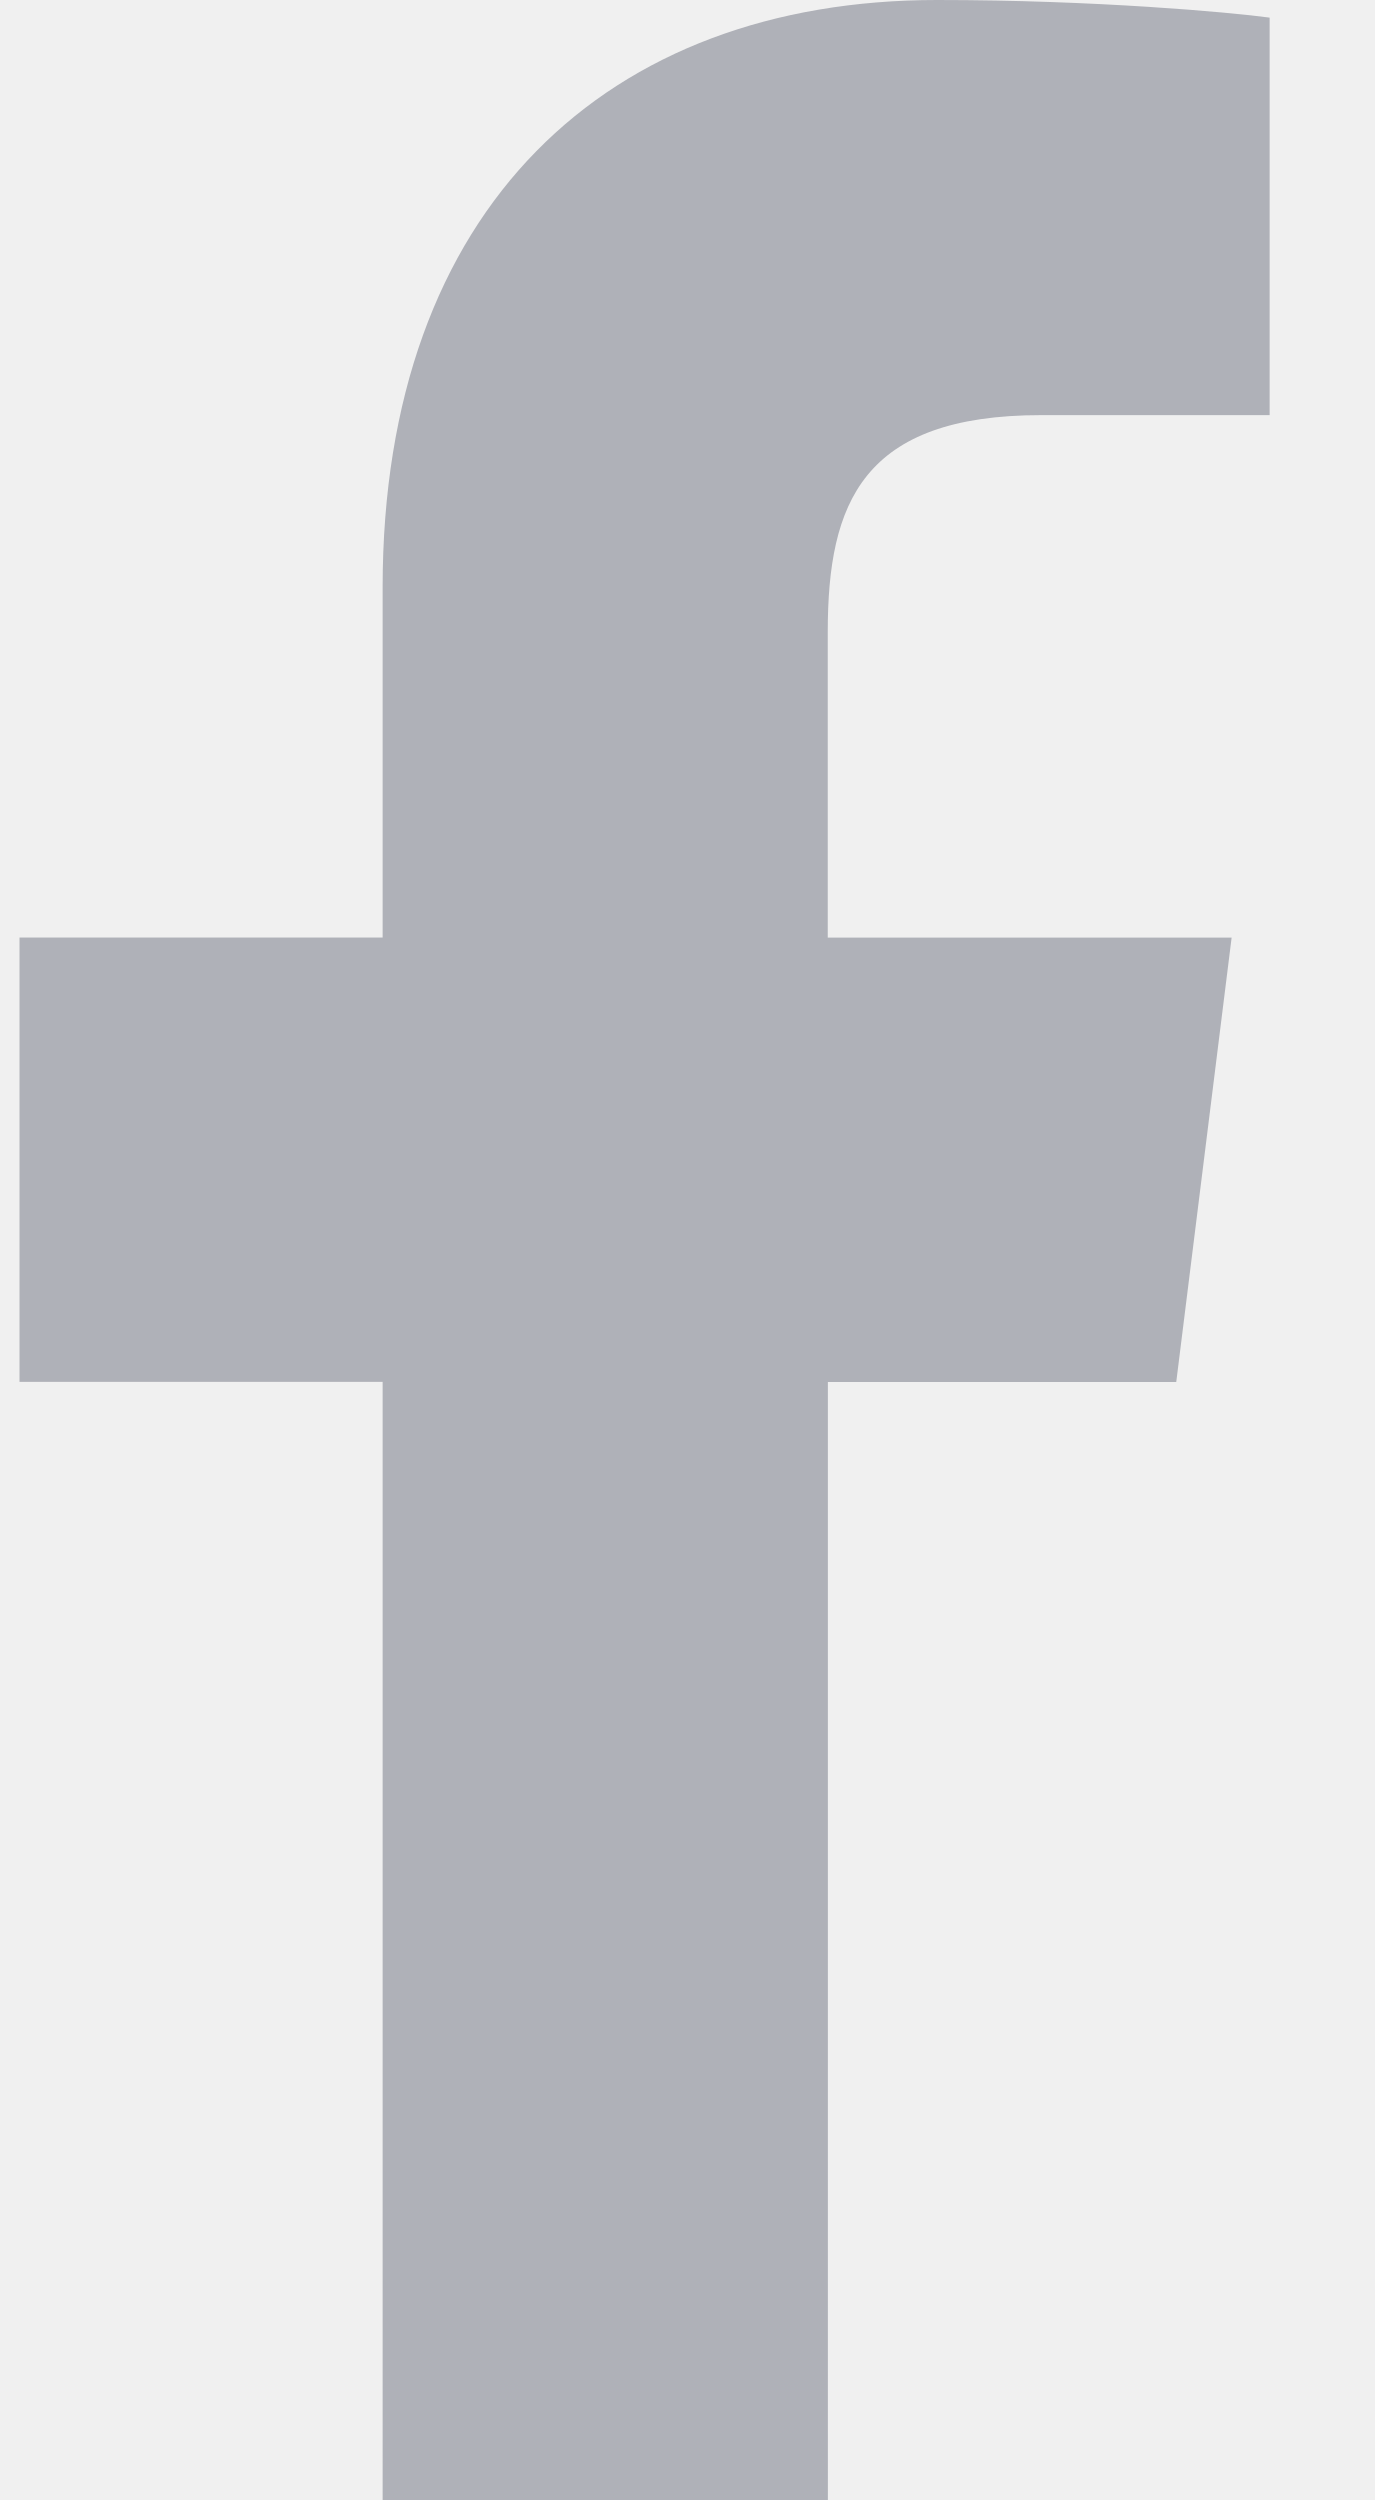
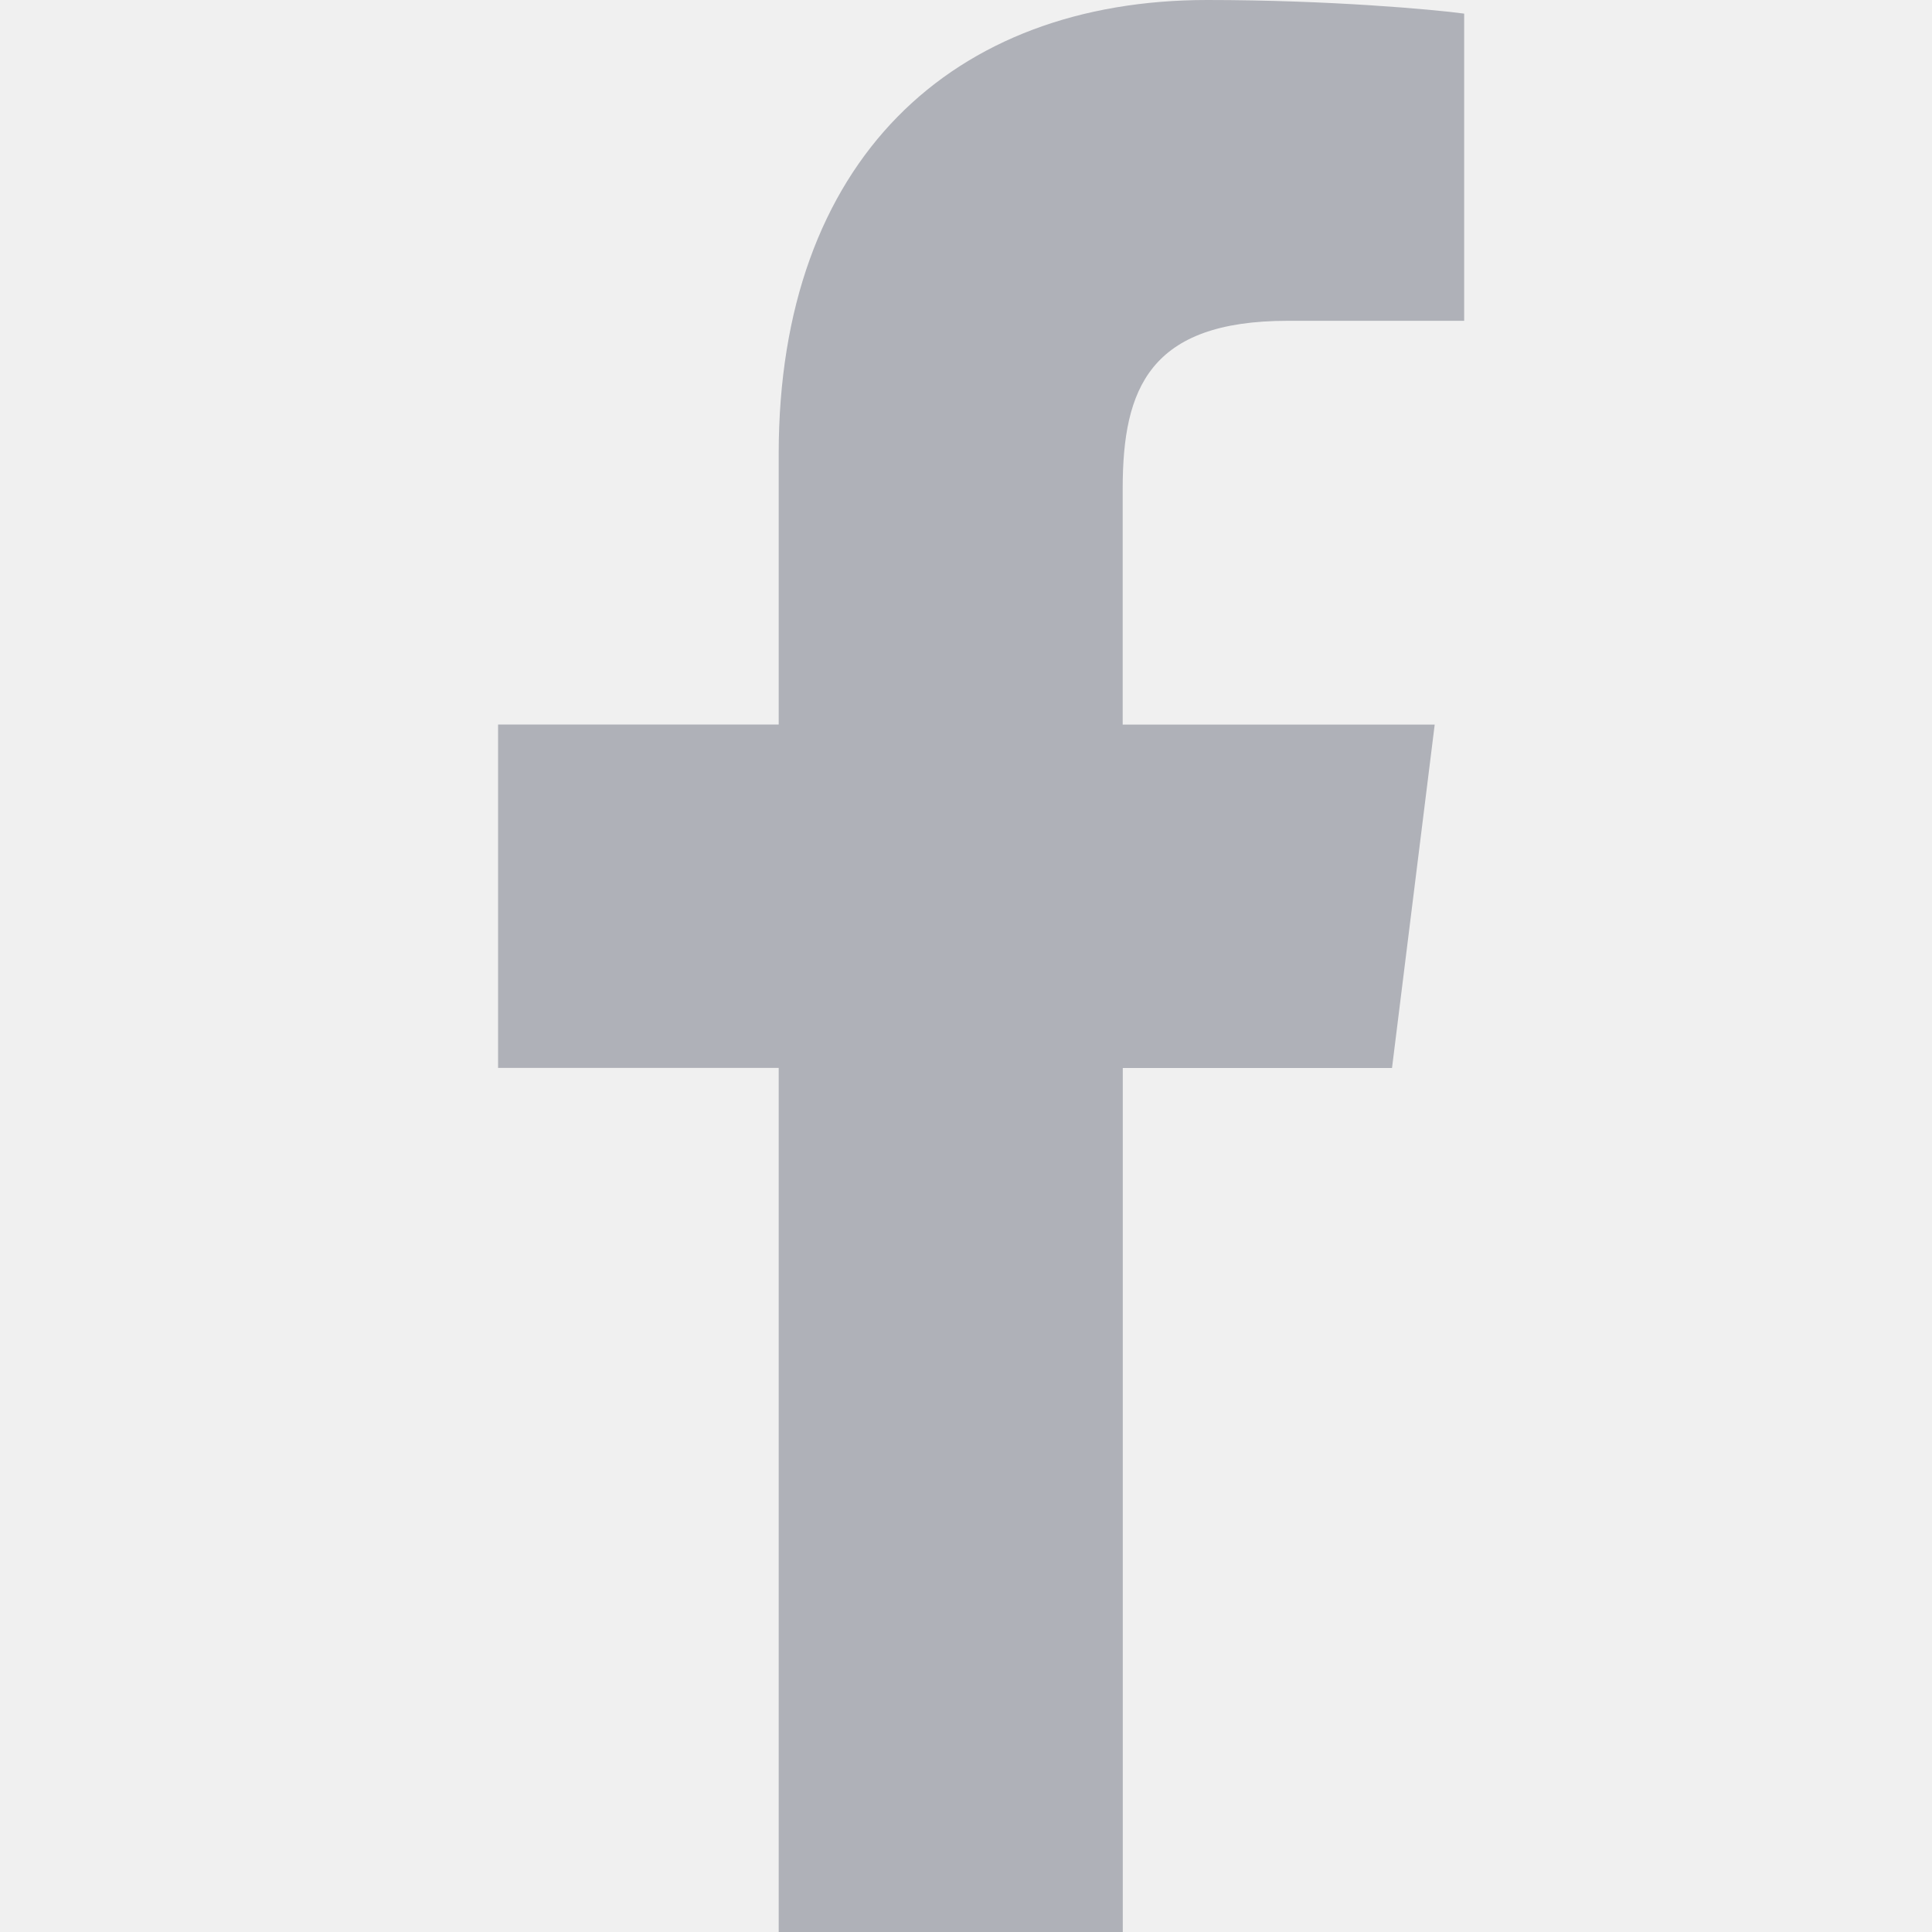
- <svg xmlns="http://www.w3.org/2000/svg" width="11" height="20" viewBox="0 0 11 20" fill="none">
-   <path d="M8.331 3.321H10.157V0.141C9.842 0.098 8.758 0 7.497 0C4.864 0 3.061 1.656 3.061 4.699V7.5H0.156V11.055H3.061V20H6.623V11.056H9.41L9.853 7.501H6.622V5.052C6.623 4.024 6.899 3.321 8.331 3.321Z" fill="#AFB1B8" />
+ <svg xmlns="http://www.w3.org/2000/svg" width="20" height="20" viewBox="0 0 20 20" fill="none">
+   <g clip-path="url(#clip0)">
+     <path d="M13.331 3.321H15.157V0.141C14.842 0.098 13.758 0 12.497 0C9.864 0 8.061 1.656 8.061 4.699V7.5H5.156V11.055H8.061V20H11.623V11.056H14.41L14.852 7.501H11.622V5.052C11.623 4.024 11.899 3.321 13.331 3.321Z" fill="#AFB1B8" />
+   </g>
+   <defs>
+     <clipPath id="clip0">
+       <rect width="20" height="20" fill="white" />
+     </clipPath>
+   </defs>
</svg>
